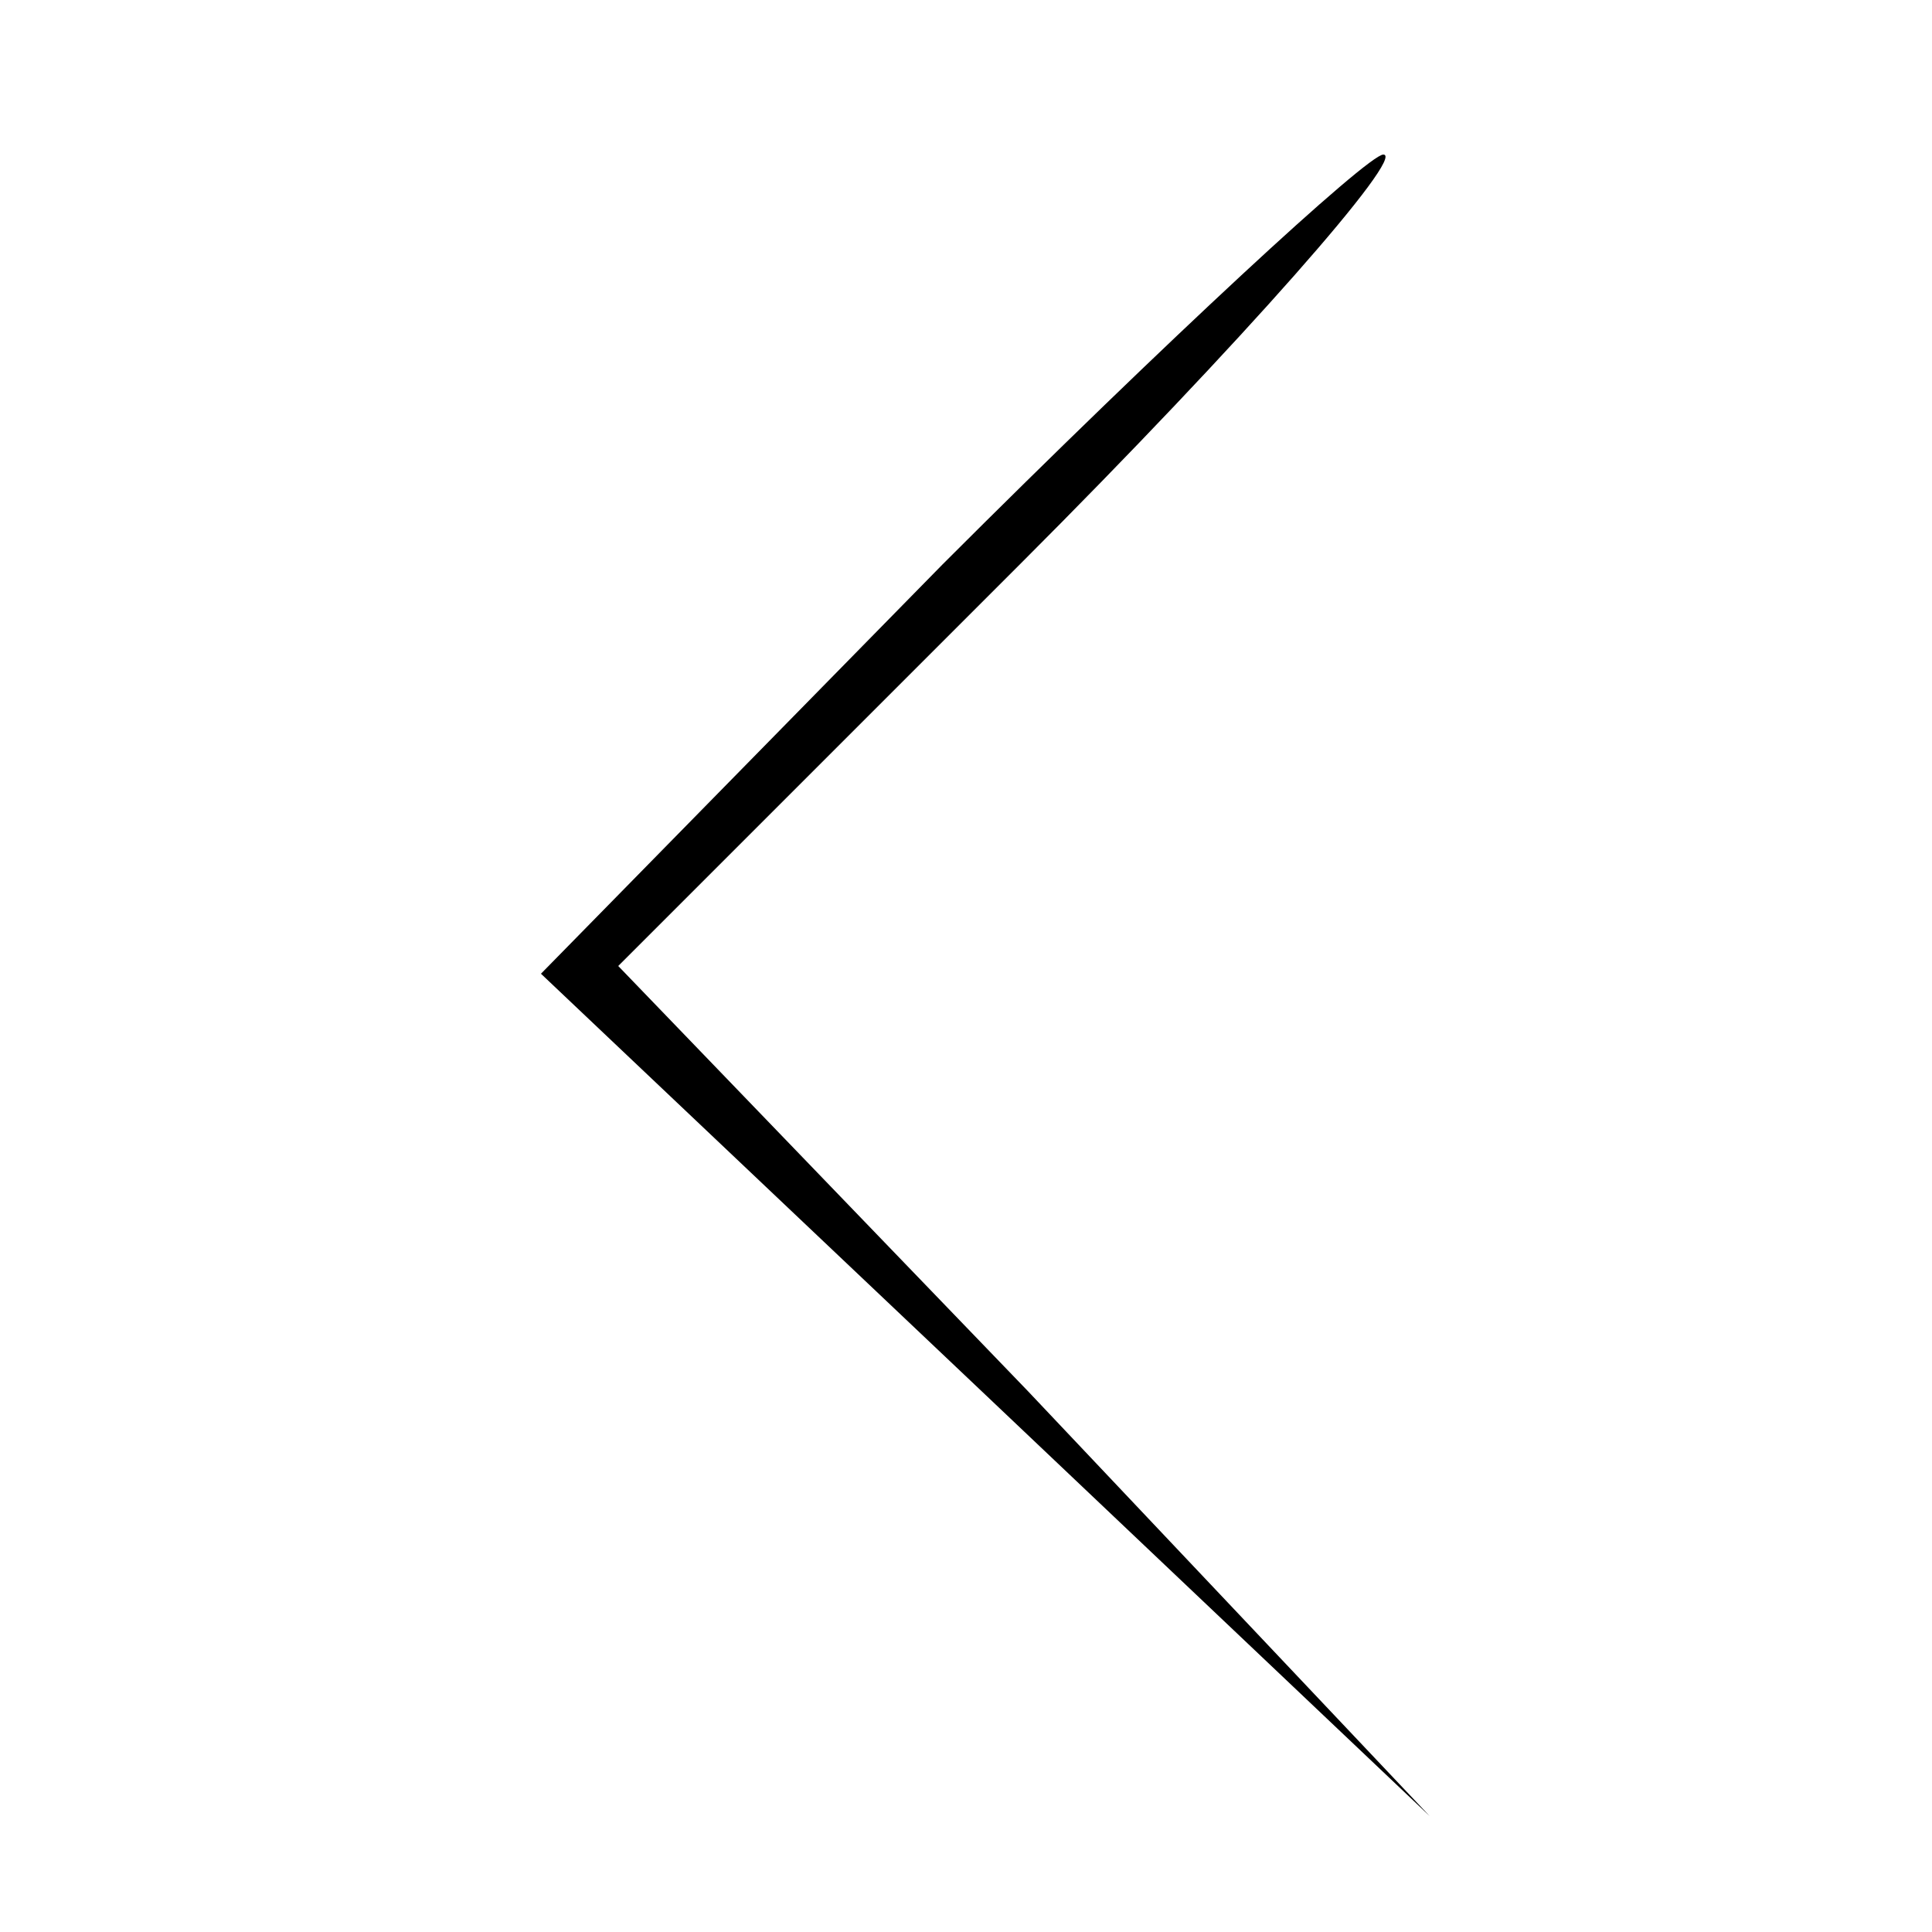
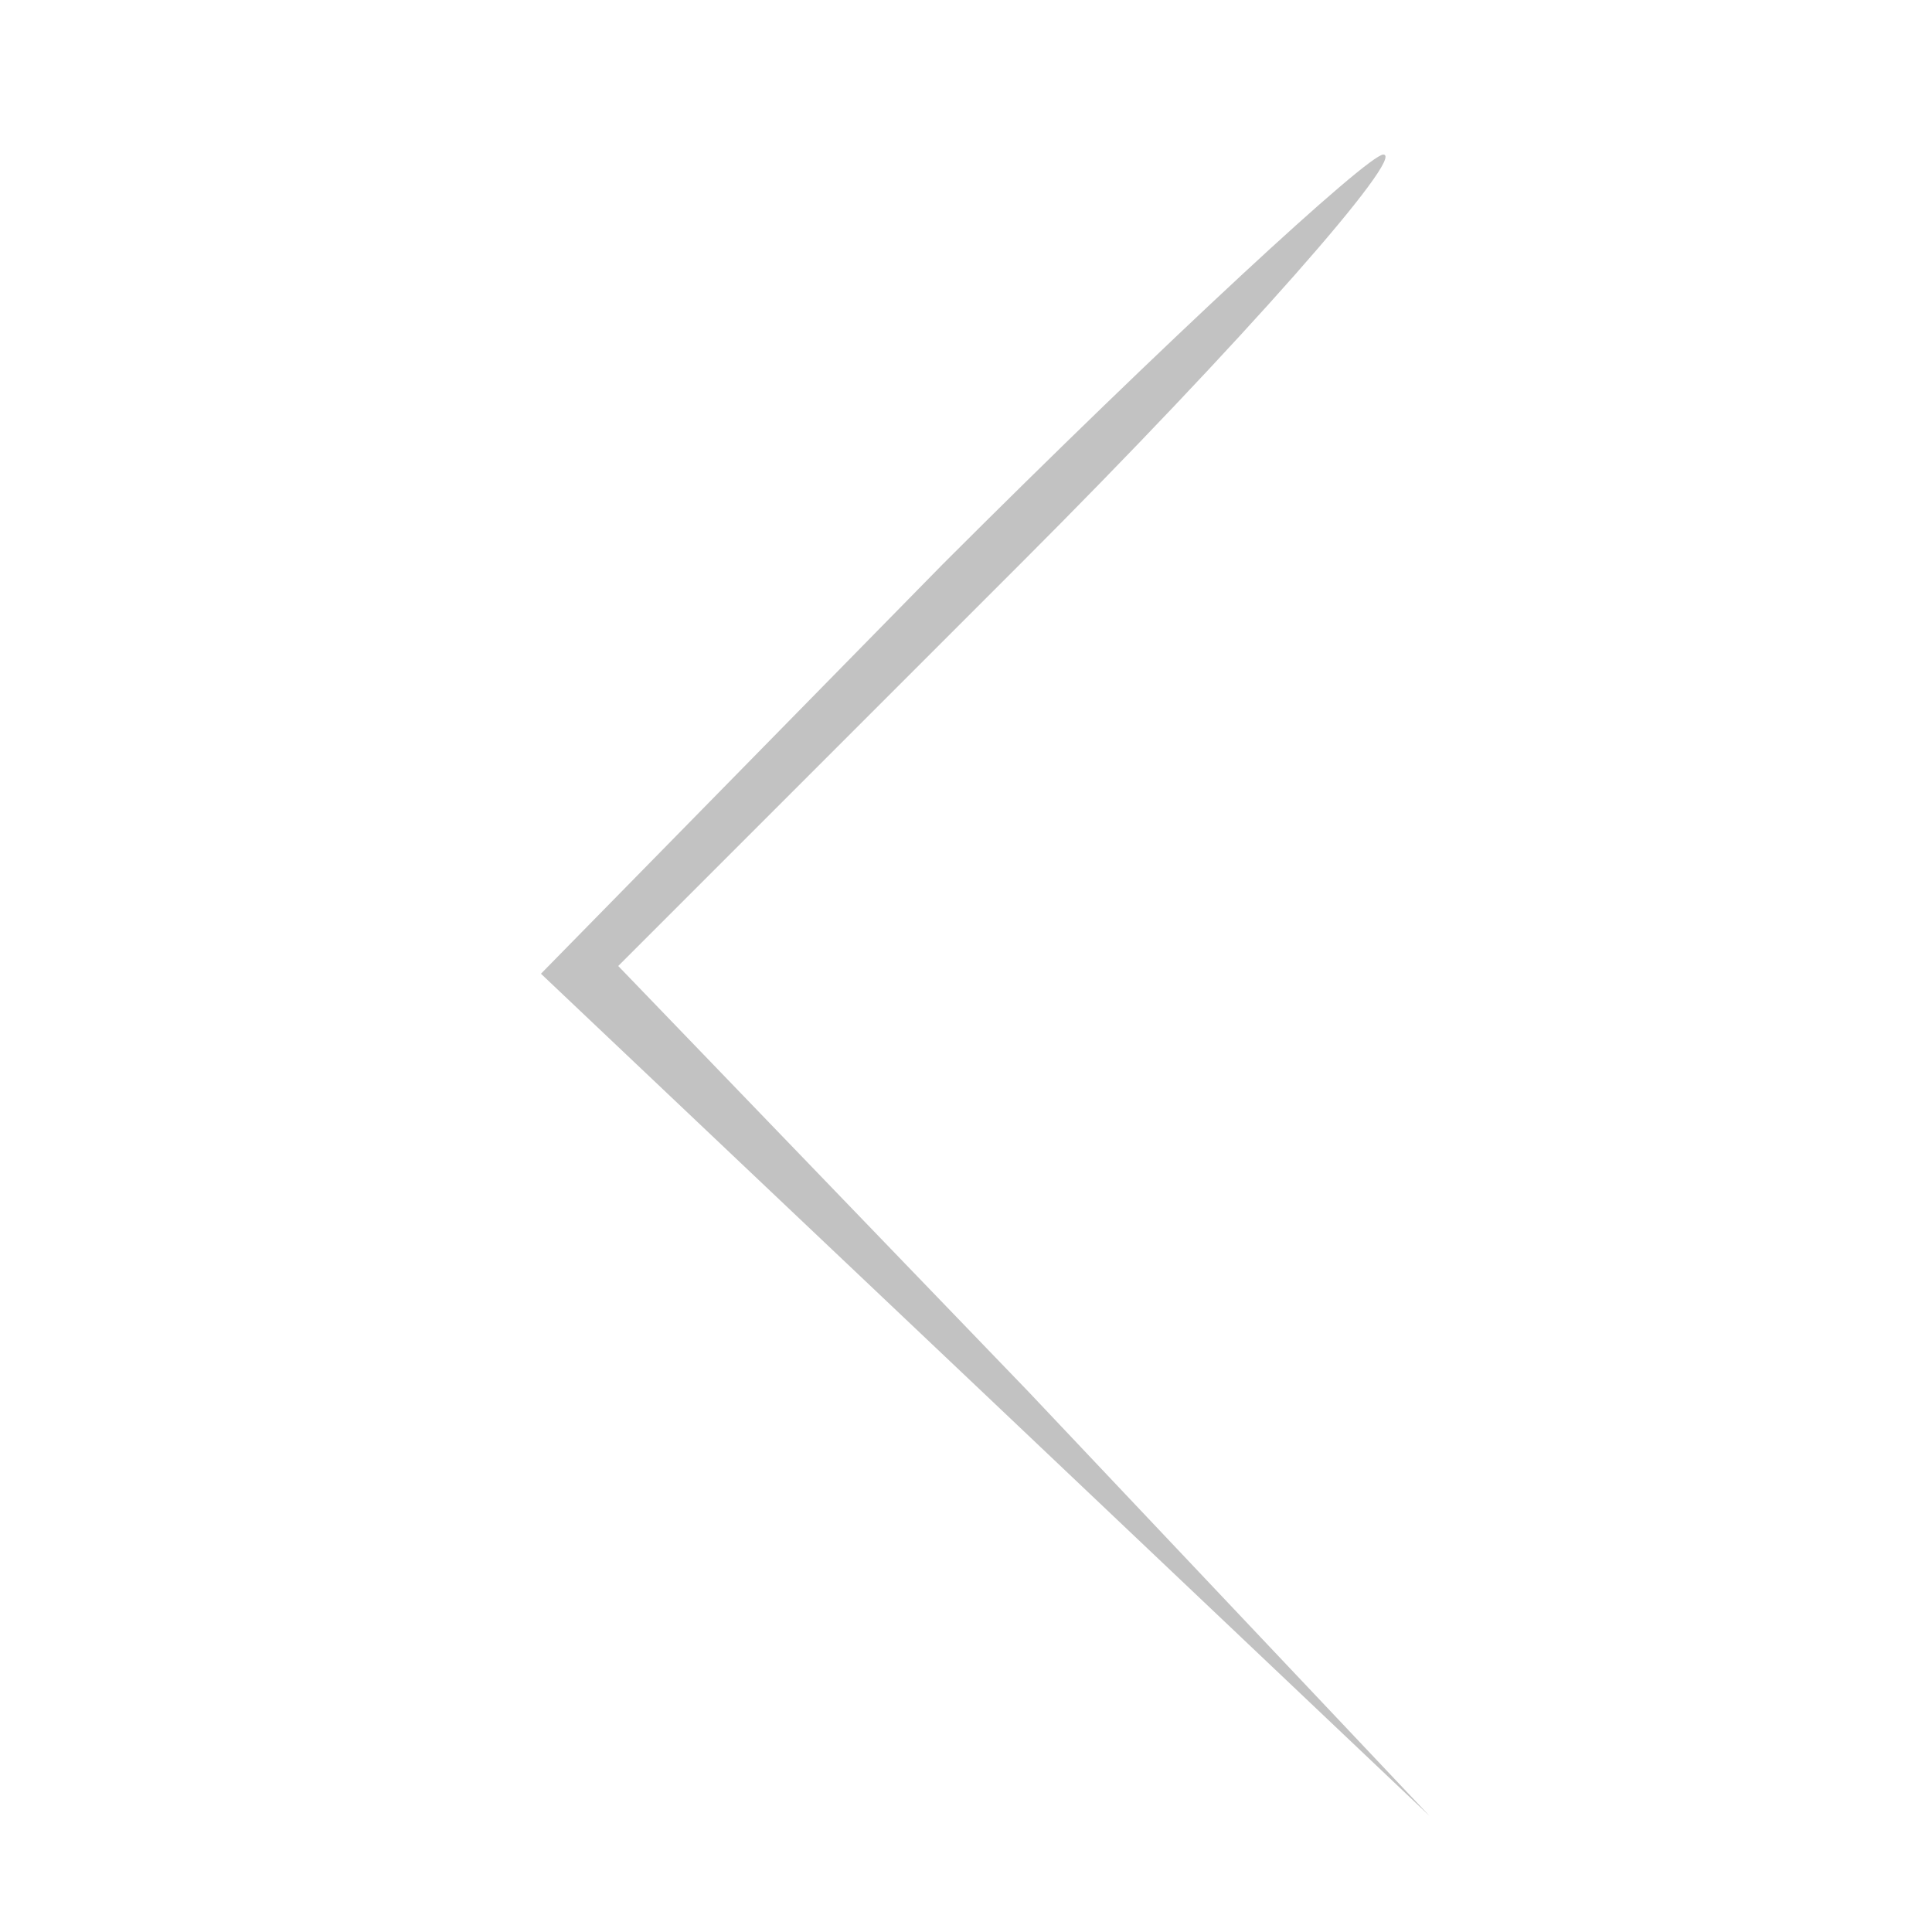
<svg xmlns="http://www.w3.org/2000/svg" version="1.0" width="25pt" height="25pt" viewBox="0 0 25 25" preserveAspectRatio="xMidYMid meet">
-   <g transform="translate(0,25) scale(0.1,-0.1)" fill="#000000" stroke="none">
+   <g transform="translate(0,25) scale(0.1,-0.1)" fill="#c2c2c2" stroke="none">
    <path d="M122 177 l-52 -53 57 -54 58 -55 -52 55 -53 55 52 52 c29 29 50 53 47 53 -2 0 -28 -24 -57 -53z" />
  </g>
</svg>
